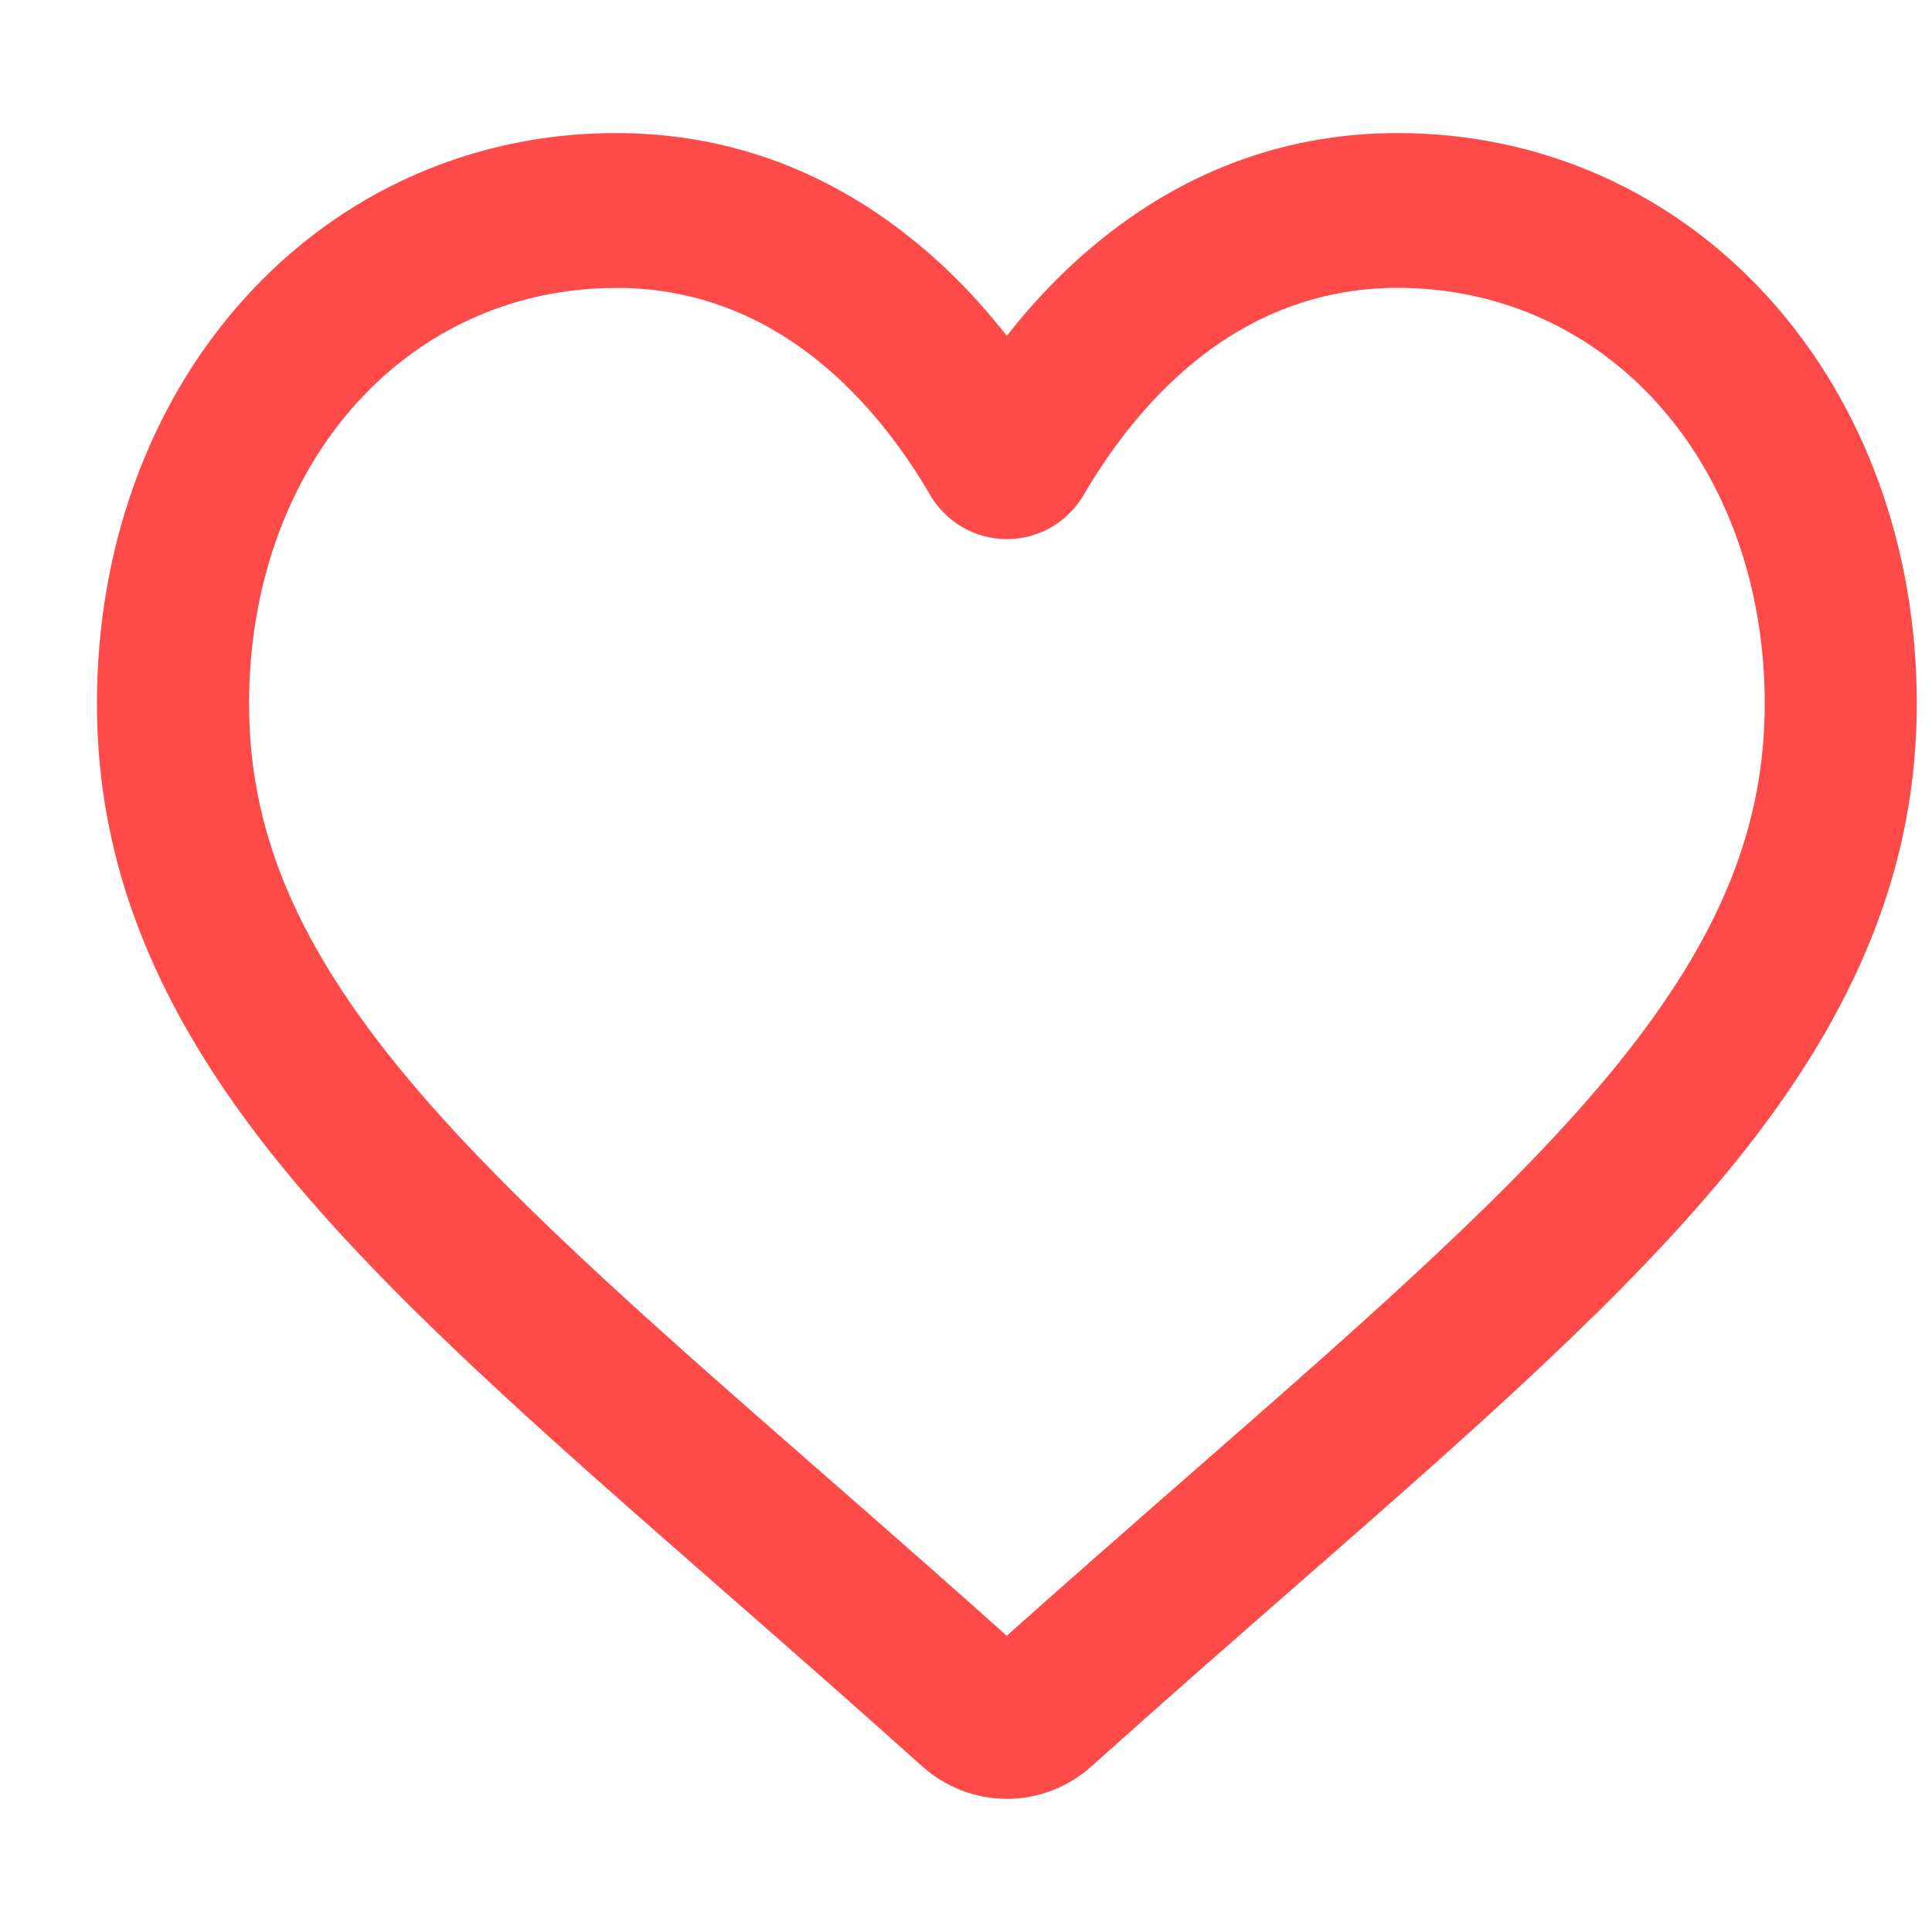
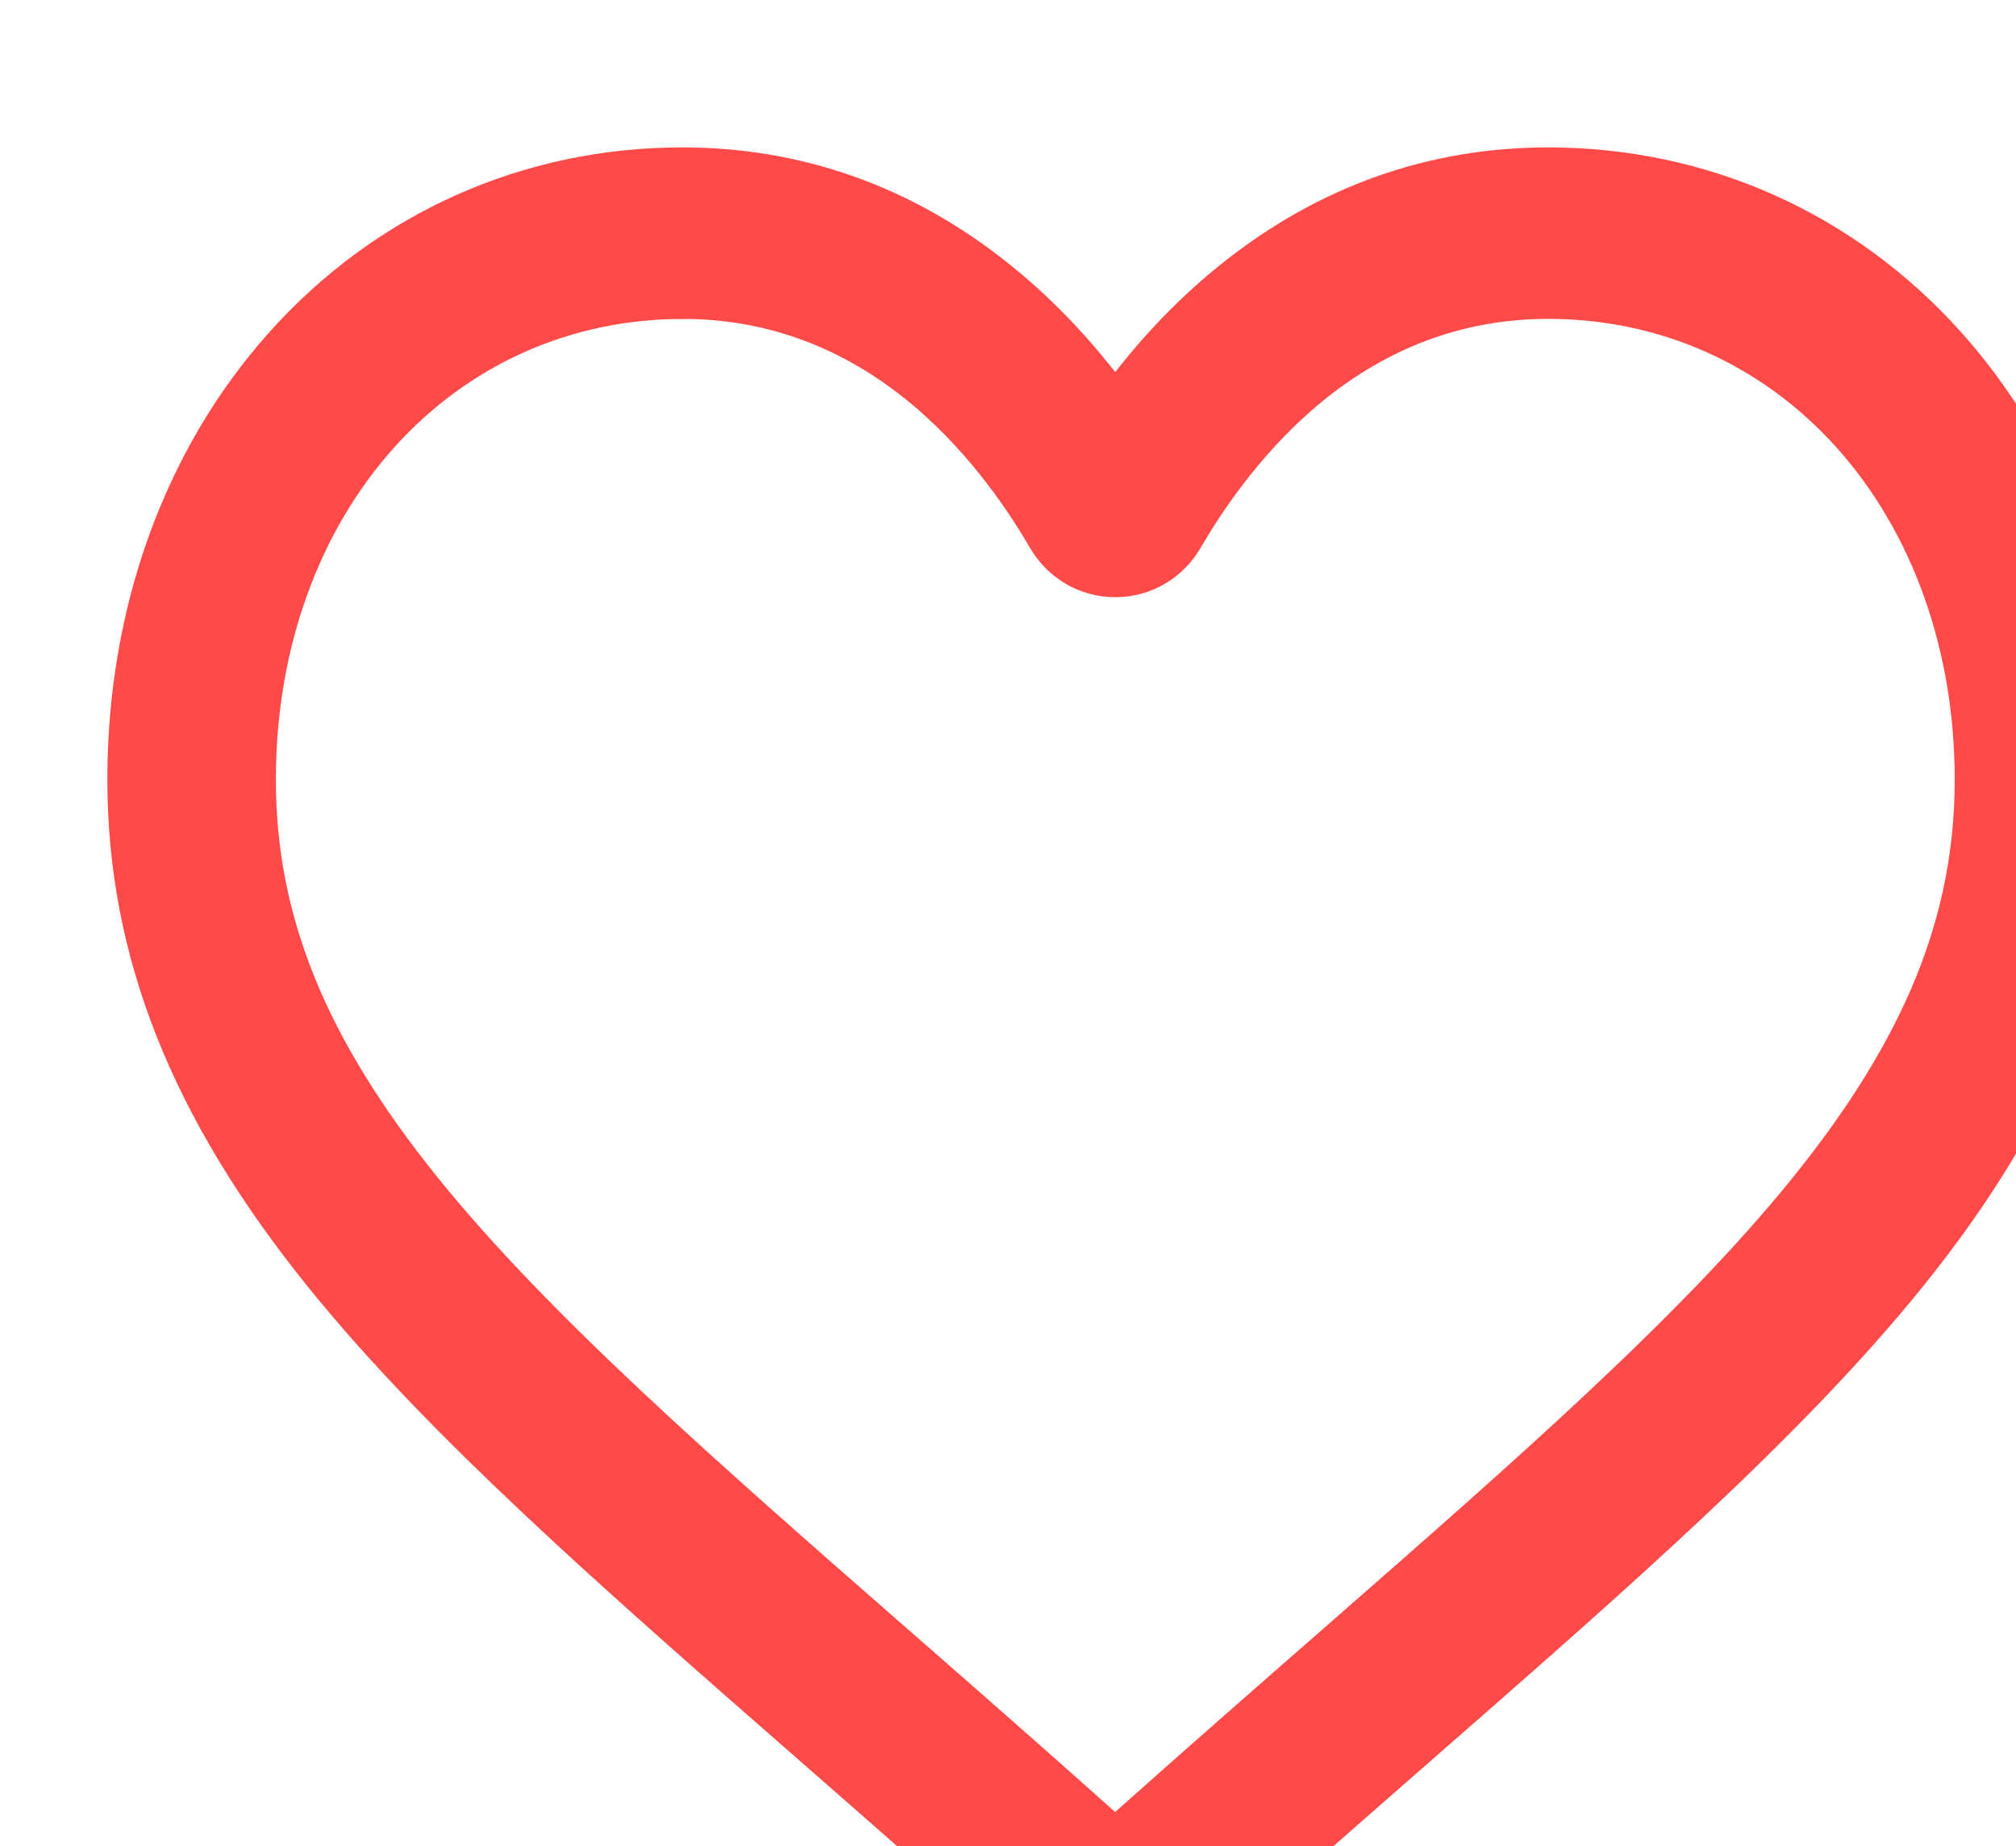
- <svg xmlns="http://www.w3.org/2000/svg" width="24" height="24" fill="none">
+ <svg xmlns="http://www.w3.org/2000/svg" fill="none">
  <g>
    <path id="svg_1" stroke-width="0.6" stroke="#FE4A49" fill="#FE4A49" d="m12.507,22.046c-0.313,0 -0.615,-0.117 -0.851,-0.328c-0.889,-0.798 -1.746,-1.548 -2.502,-2.209l-0.004,-0.004c-2.217,-1.939 -4.131,-3.613 -5.463,-5.263c-1.489,-1.844 -2.183,-3.592 -2.183,-5.502c0,-1.856 0.62,-3.568 1.746,-4.821c1.139,-1.268 2.702,-1.966 4.402,-1.966c1.27,0 2.434,0.412 3.457,1.225c0.517,0.41 0.985,0.912 1.398,1.498c0.413,-0.586 0.881,-1.088 1.398,-1.498c1.024,-0.813 2.187,-1.225 3.458,-1.225c1.699,0 3.263,0.698 4.402,1.966c1.126,1.253 1.746,2.965 1.746,4.821c0,1.91 -0.693,3.658 -2.182,5.502c-1.332,1.65 -3.246,3.324 -5.463,5.263c-0.757,0.662 -1.616,1.413 -2.507,2.213c-0.235,0.211 -0.537,0.328 -0.851,0.328zm-4.855,-18.769c-1.335,0 -2.562,0.547 -3.454,1.54c-0.906,1.008 -1.404,2.402 -1.404,3.924c0,1.606 0.582,3.043 1.886,4.658c1.261,1.561 3.136,3.201 5.307,5.1l0.004,0.003c0.759,0.664 1.619,1.417 2.515,2.22c0.901,-0.805 1.763,-1.559 2.523,-2.224c2.171,-1.899 4.046,-3.538 5.307,-5.1c1.304,-1.615 1.886,-3.052 1.886,-4.658c0,-1.522 -0.499,-2.916 -1.404,-3.924c-0.892,-0.993 -2.119,-1.54 -3.454,-1.54c-0.978,0 -1.876,0.319 -2.669,0.948c-0.707,0.561 -1.199,1.27 -1.488,1.766c-0.148,0.255 -0.41,0.407 -0.699,0.407c-0.289,0 -0.55,-0.152 -0.699,-0.407c-0.288,-0.496 -0.781,-1.205 -1.488,-1.766c-0.793,-0.629 -1.691,-0.948 -2.669,-0.948z" />
  </g>
</svg>
